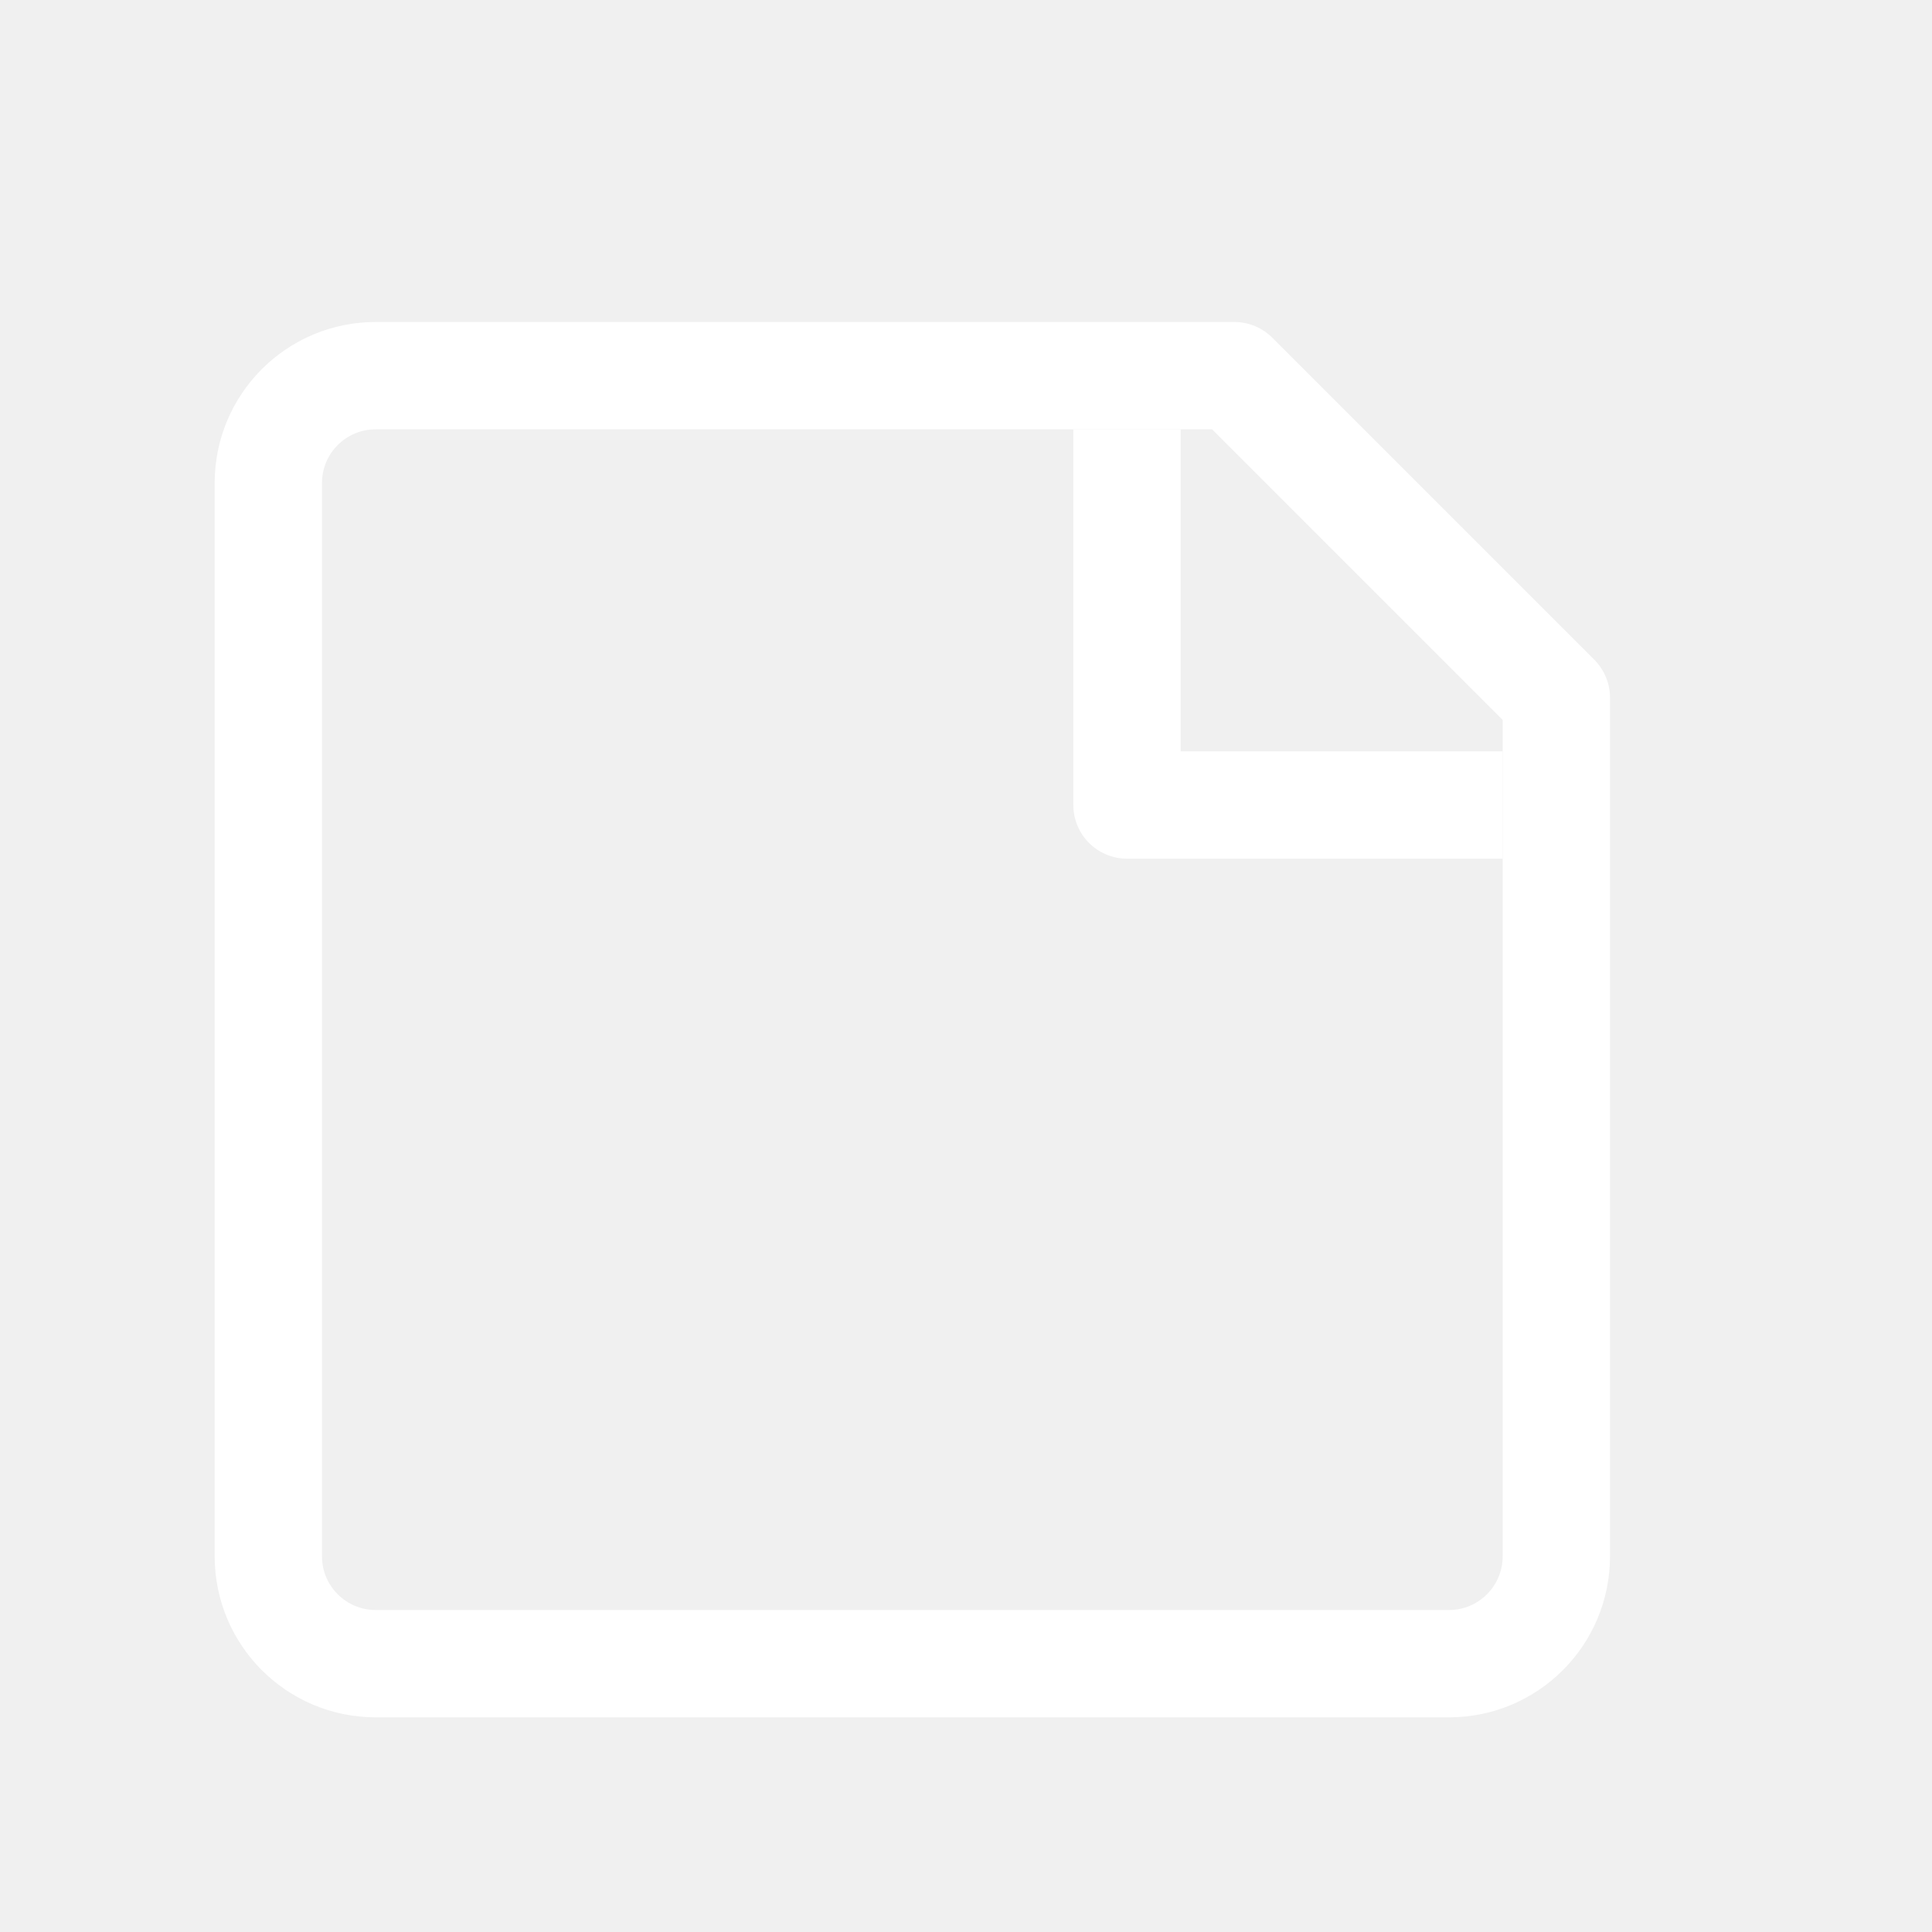
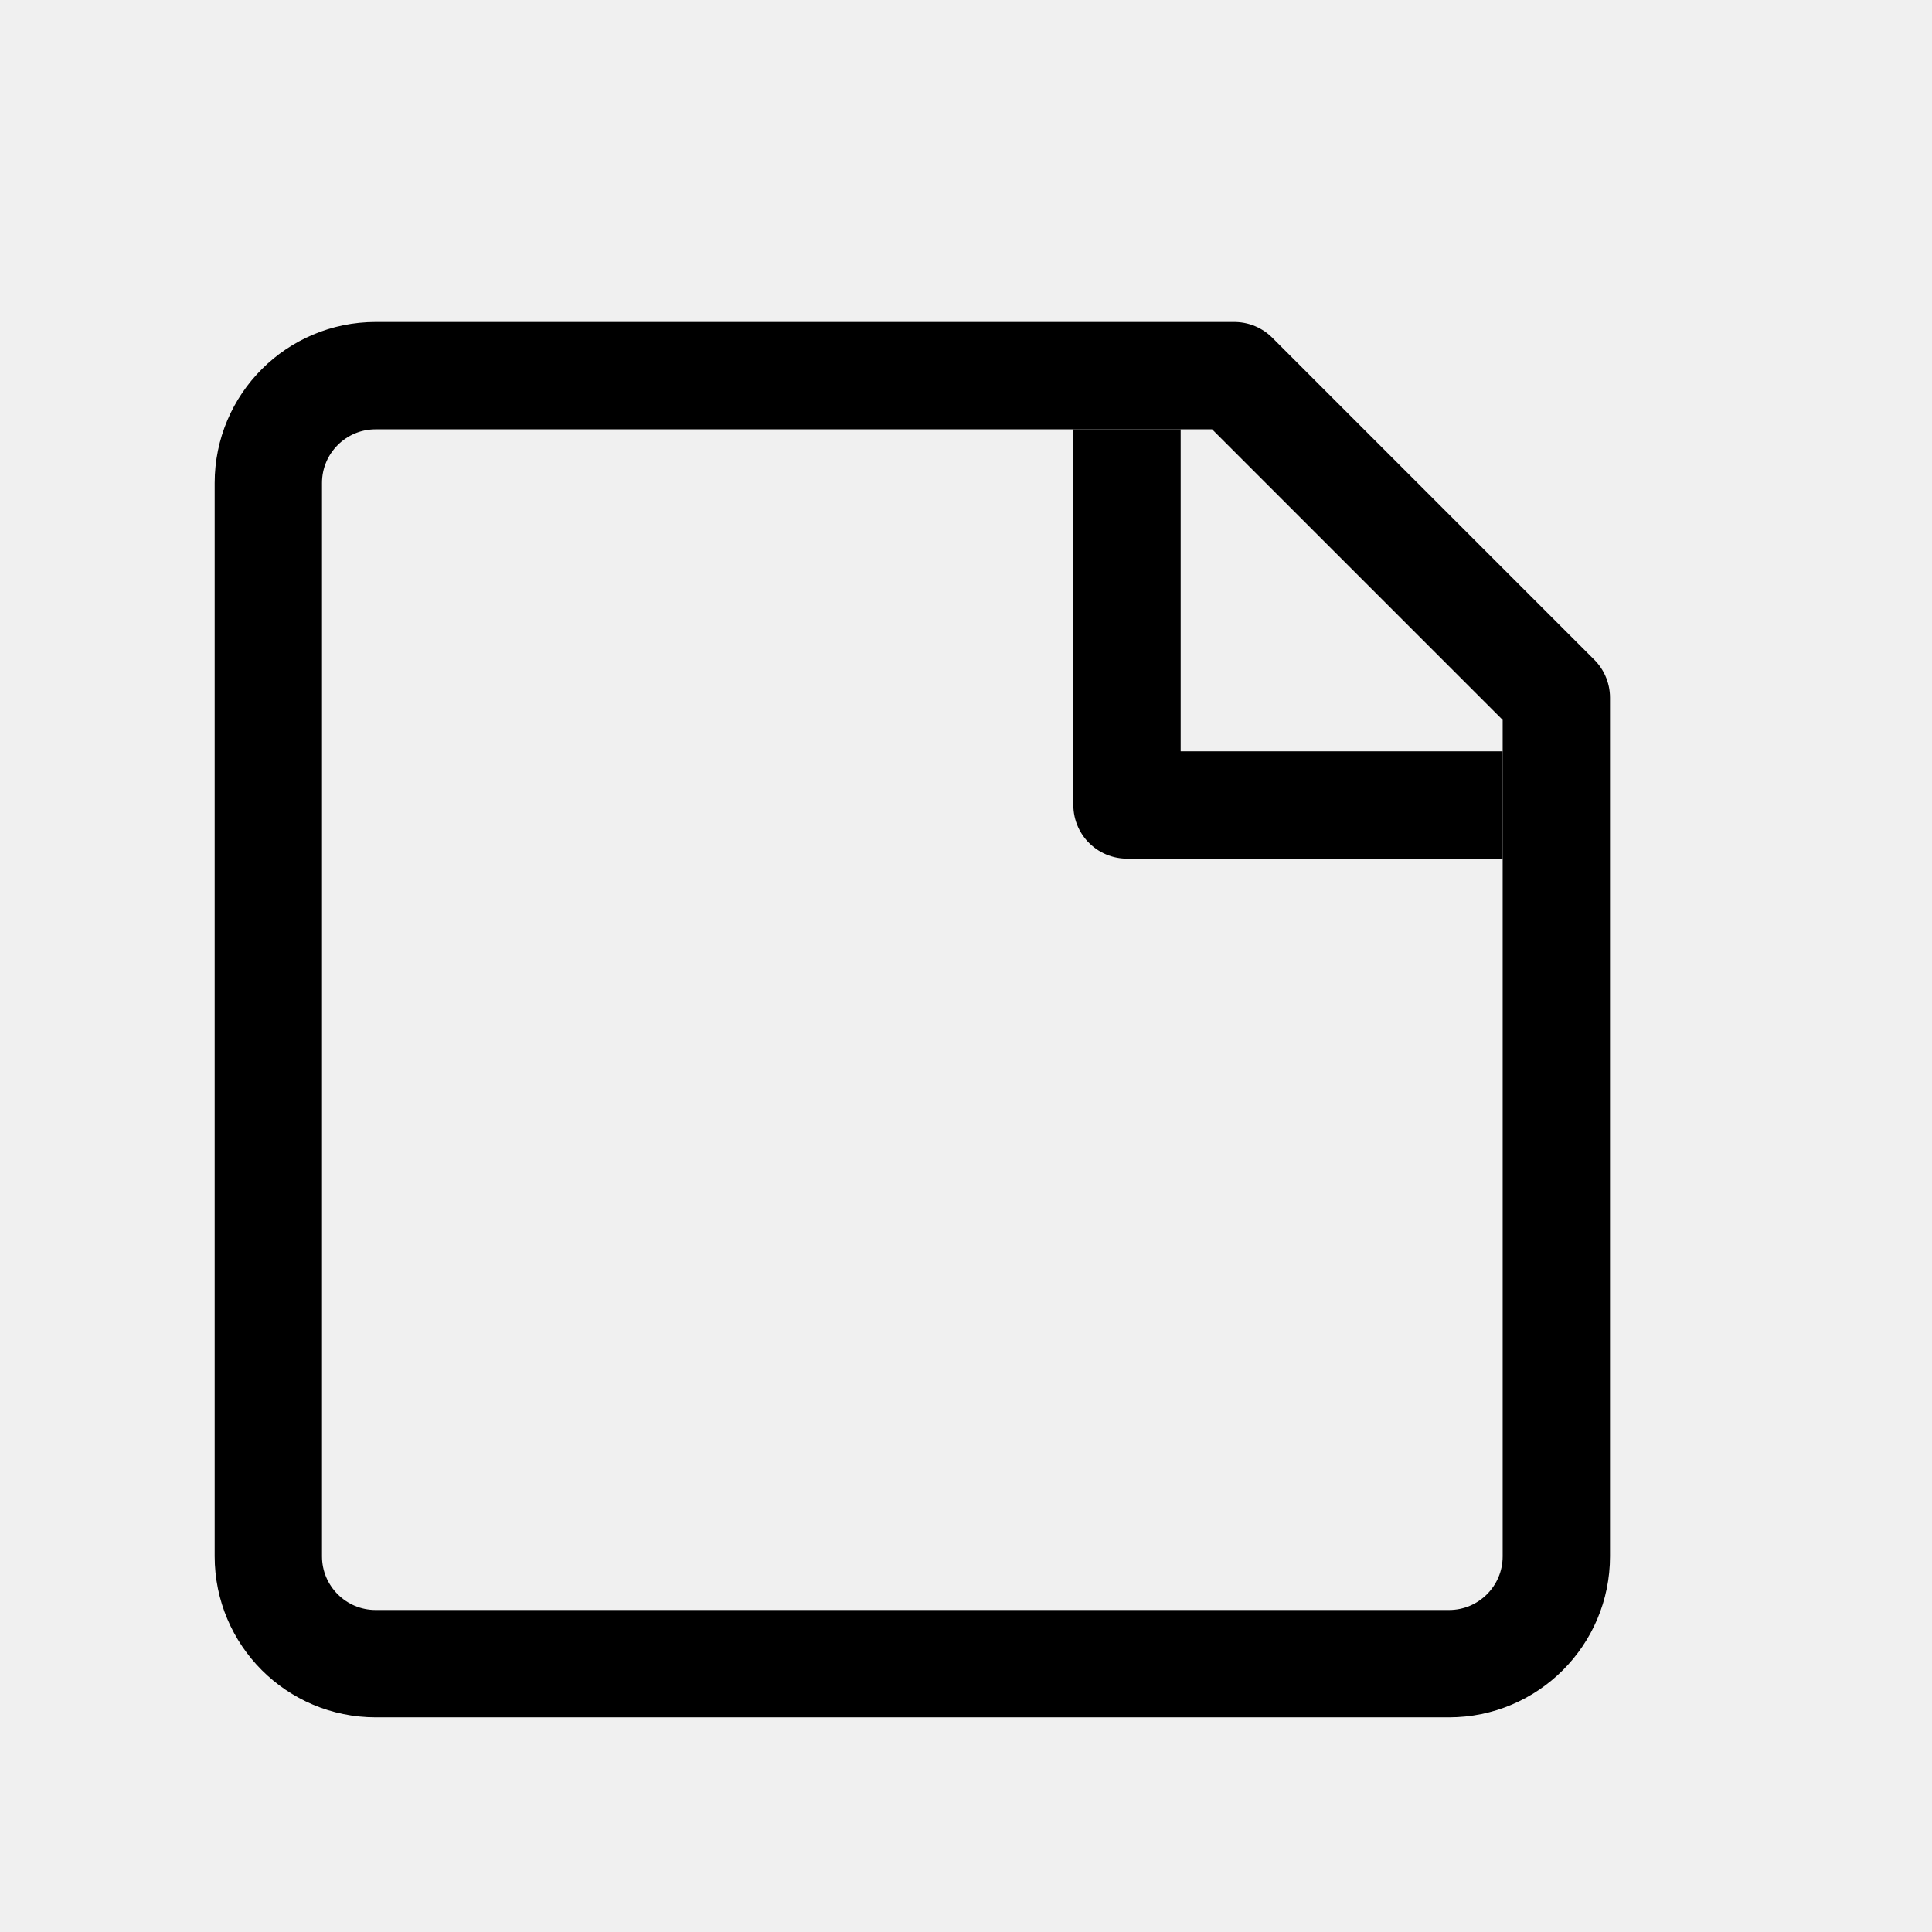
<svg xmlns="http://www.w3.org/2000/svg" width="18" height="18" viewBox="0 0 18 18">
-   <path d="M13.5,15.5H3.5a1,1,0,0,1-1-1V4.5a1,1,0,0,1,1-1h8l3,3v8A1,1,0,0,1,13.5,15.5Z" style="fill:none;stroke:#fff;stroke-linecap:square;stroke-linejoin:round" />
-   <polyline points="10.5 4.5 10.5 7.5 13.5 7.5" style="fill:none;stroke:#fff;stroke-linecap:square;stroke-linejoin:round" />
+   <path d="M13.5,15.5H3.5a1,1,0,0,1-1-1V4.5a1,1,0,0,1,1-1h8l3,3v8A1,1,0,0,1,13.5,15.5Z" style="fill:none;stroke:#000;stroke-linecap:square;stroke-linejoin:round" />
+   <polyline points="10.5 4.5 10.5 7.5 13.5 7.5" style="fill:none;stroke:#000;stroke-linecap:square;stroke-linejoin:round" />
</svg>
